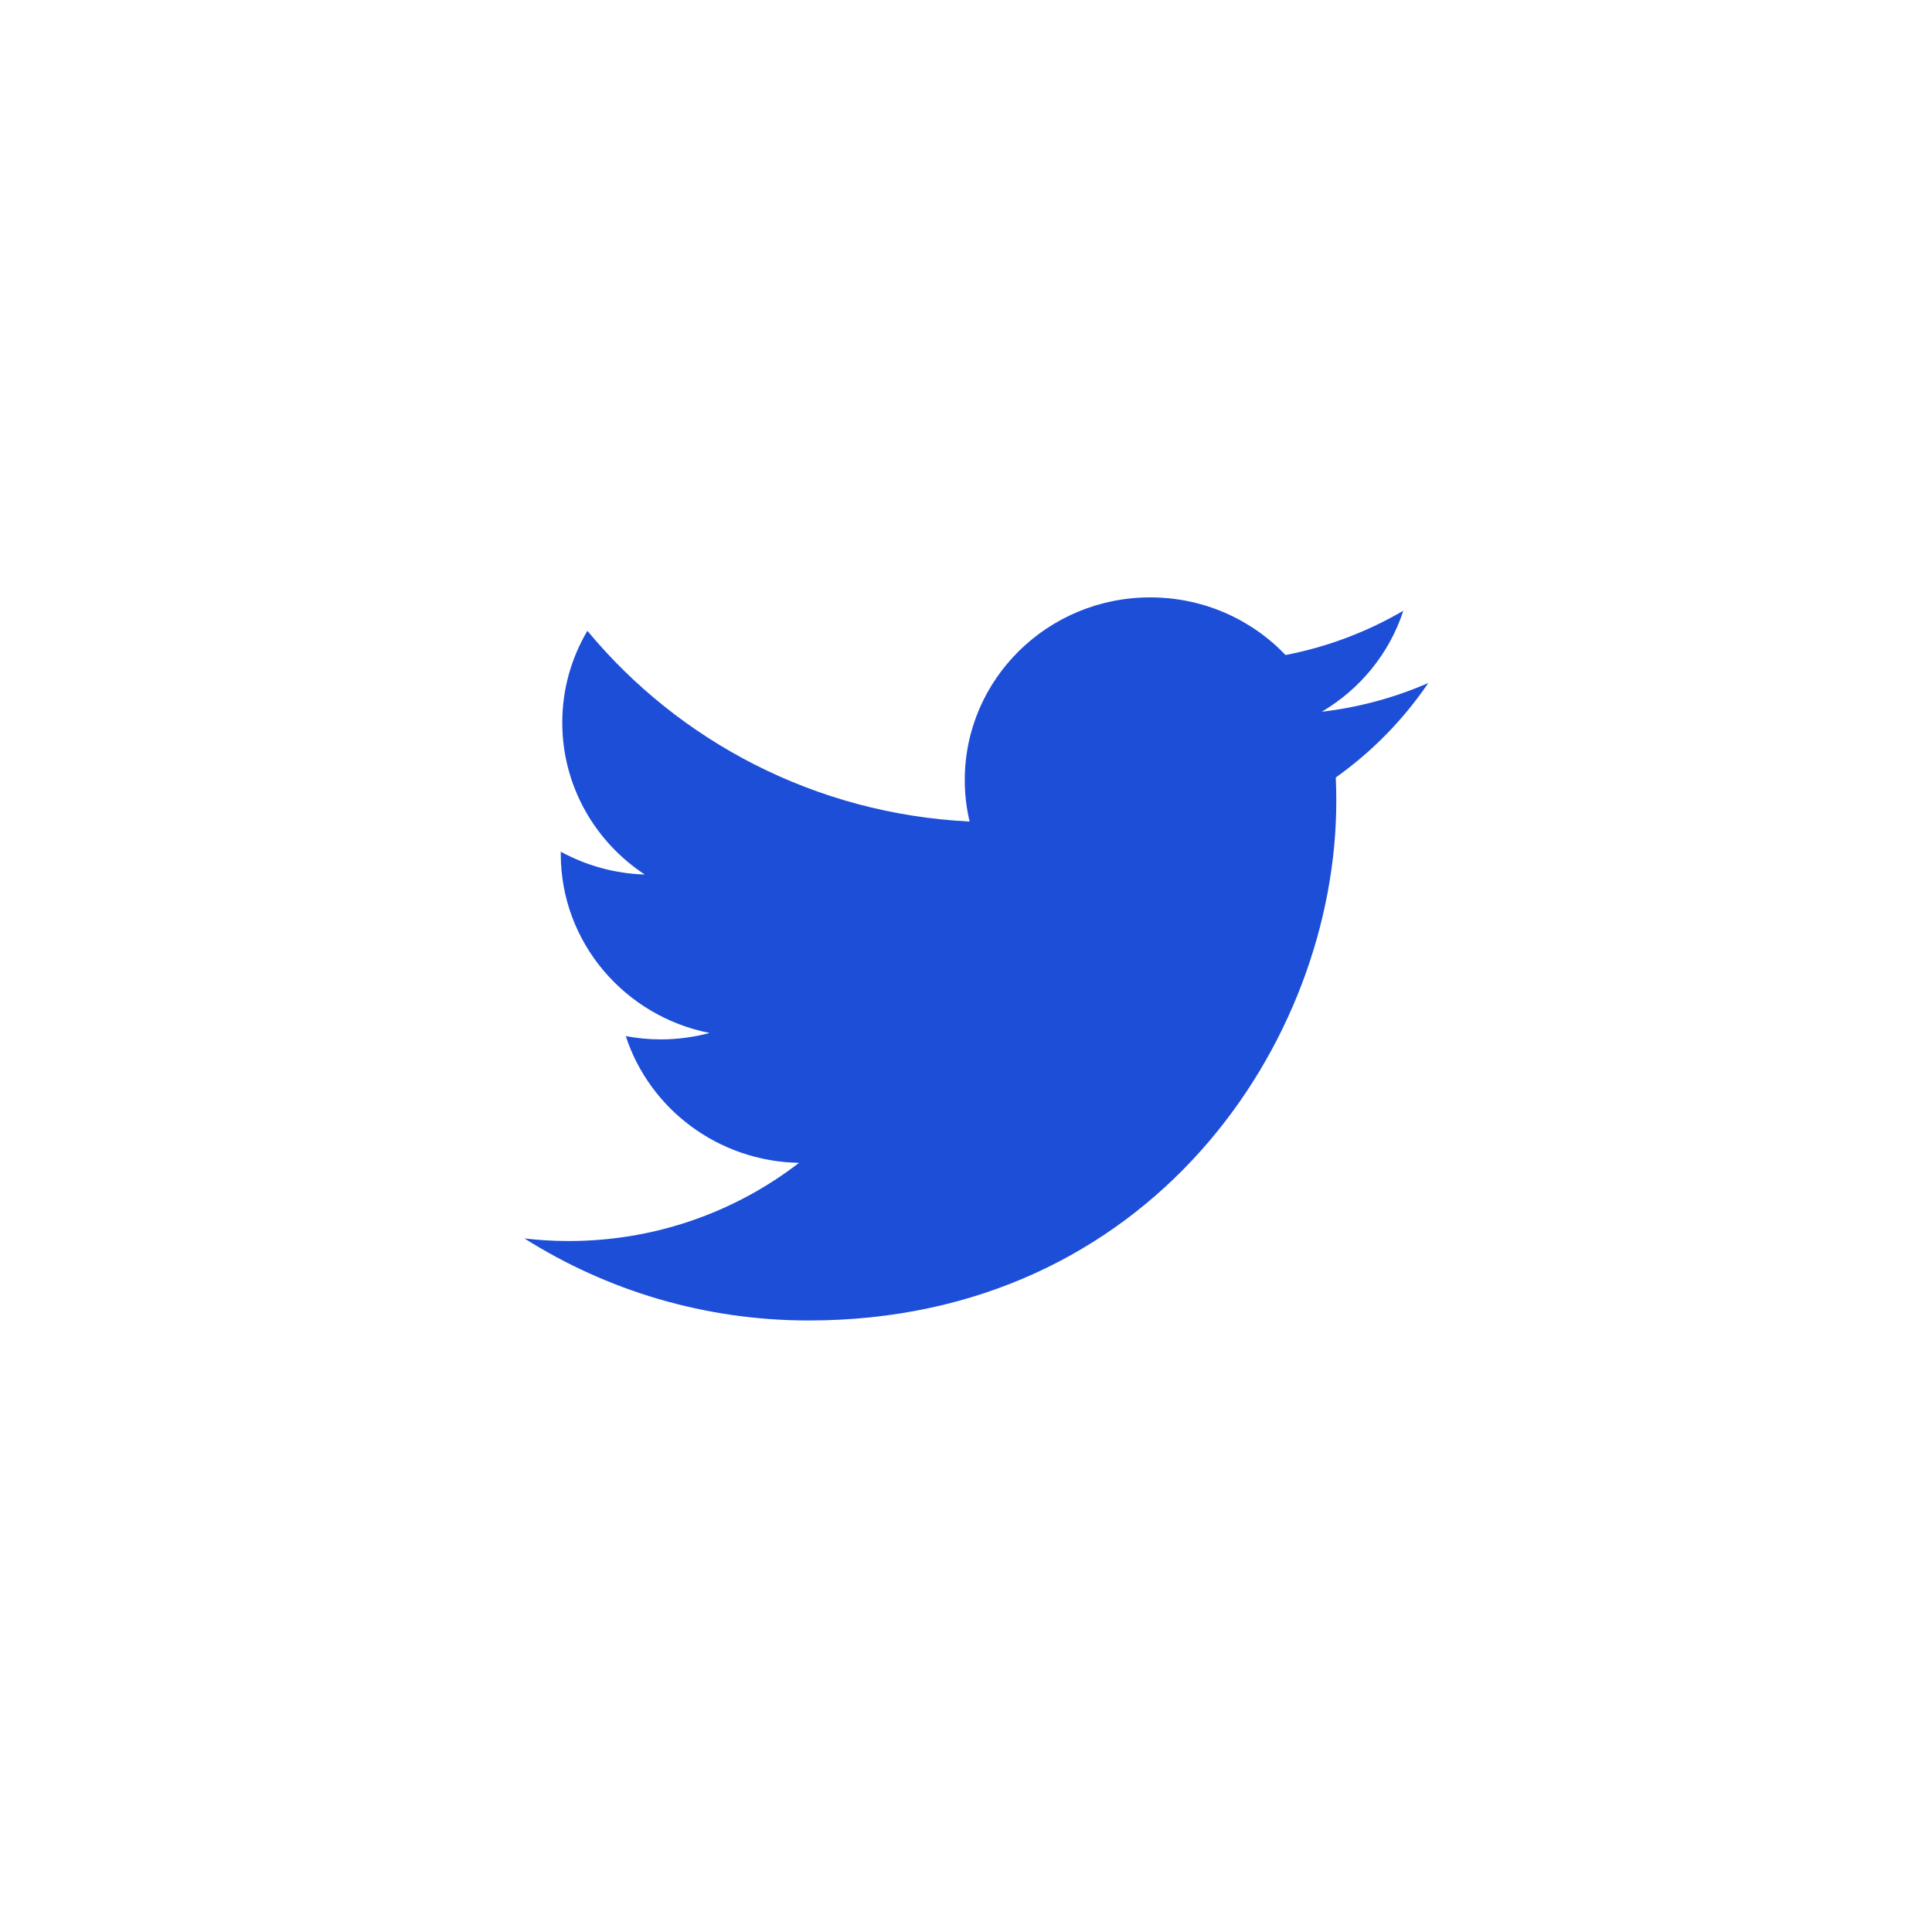
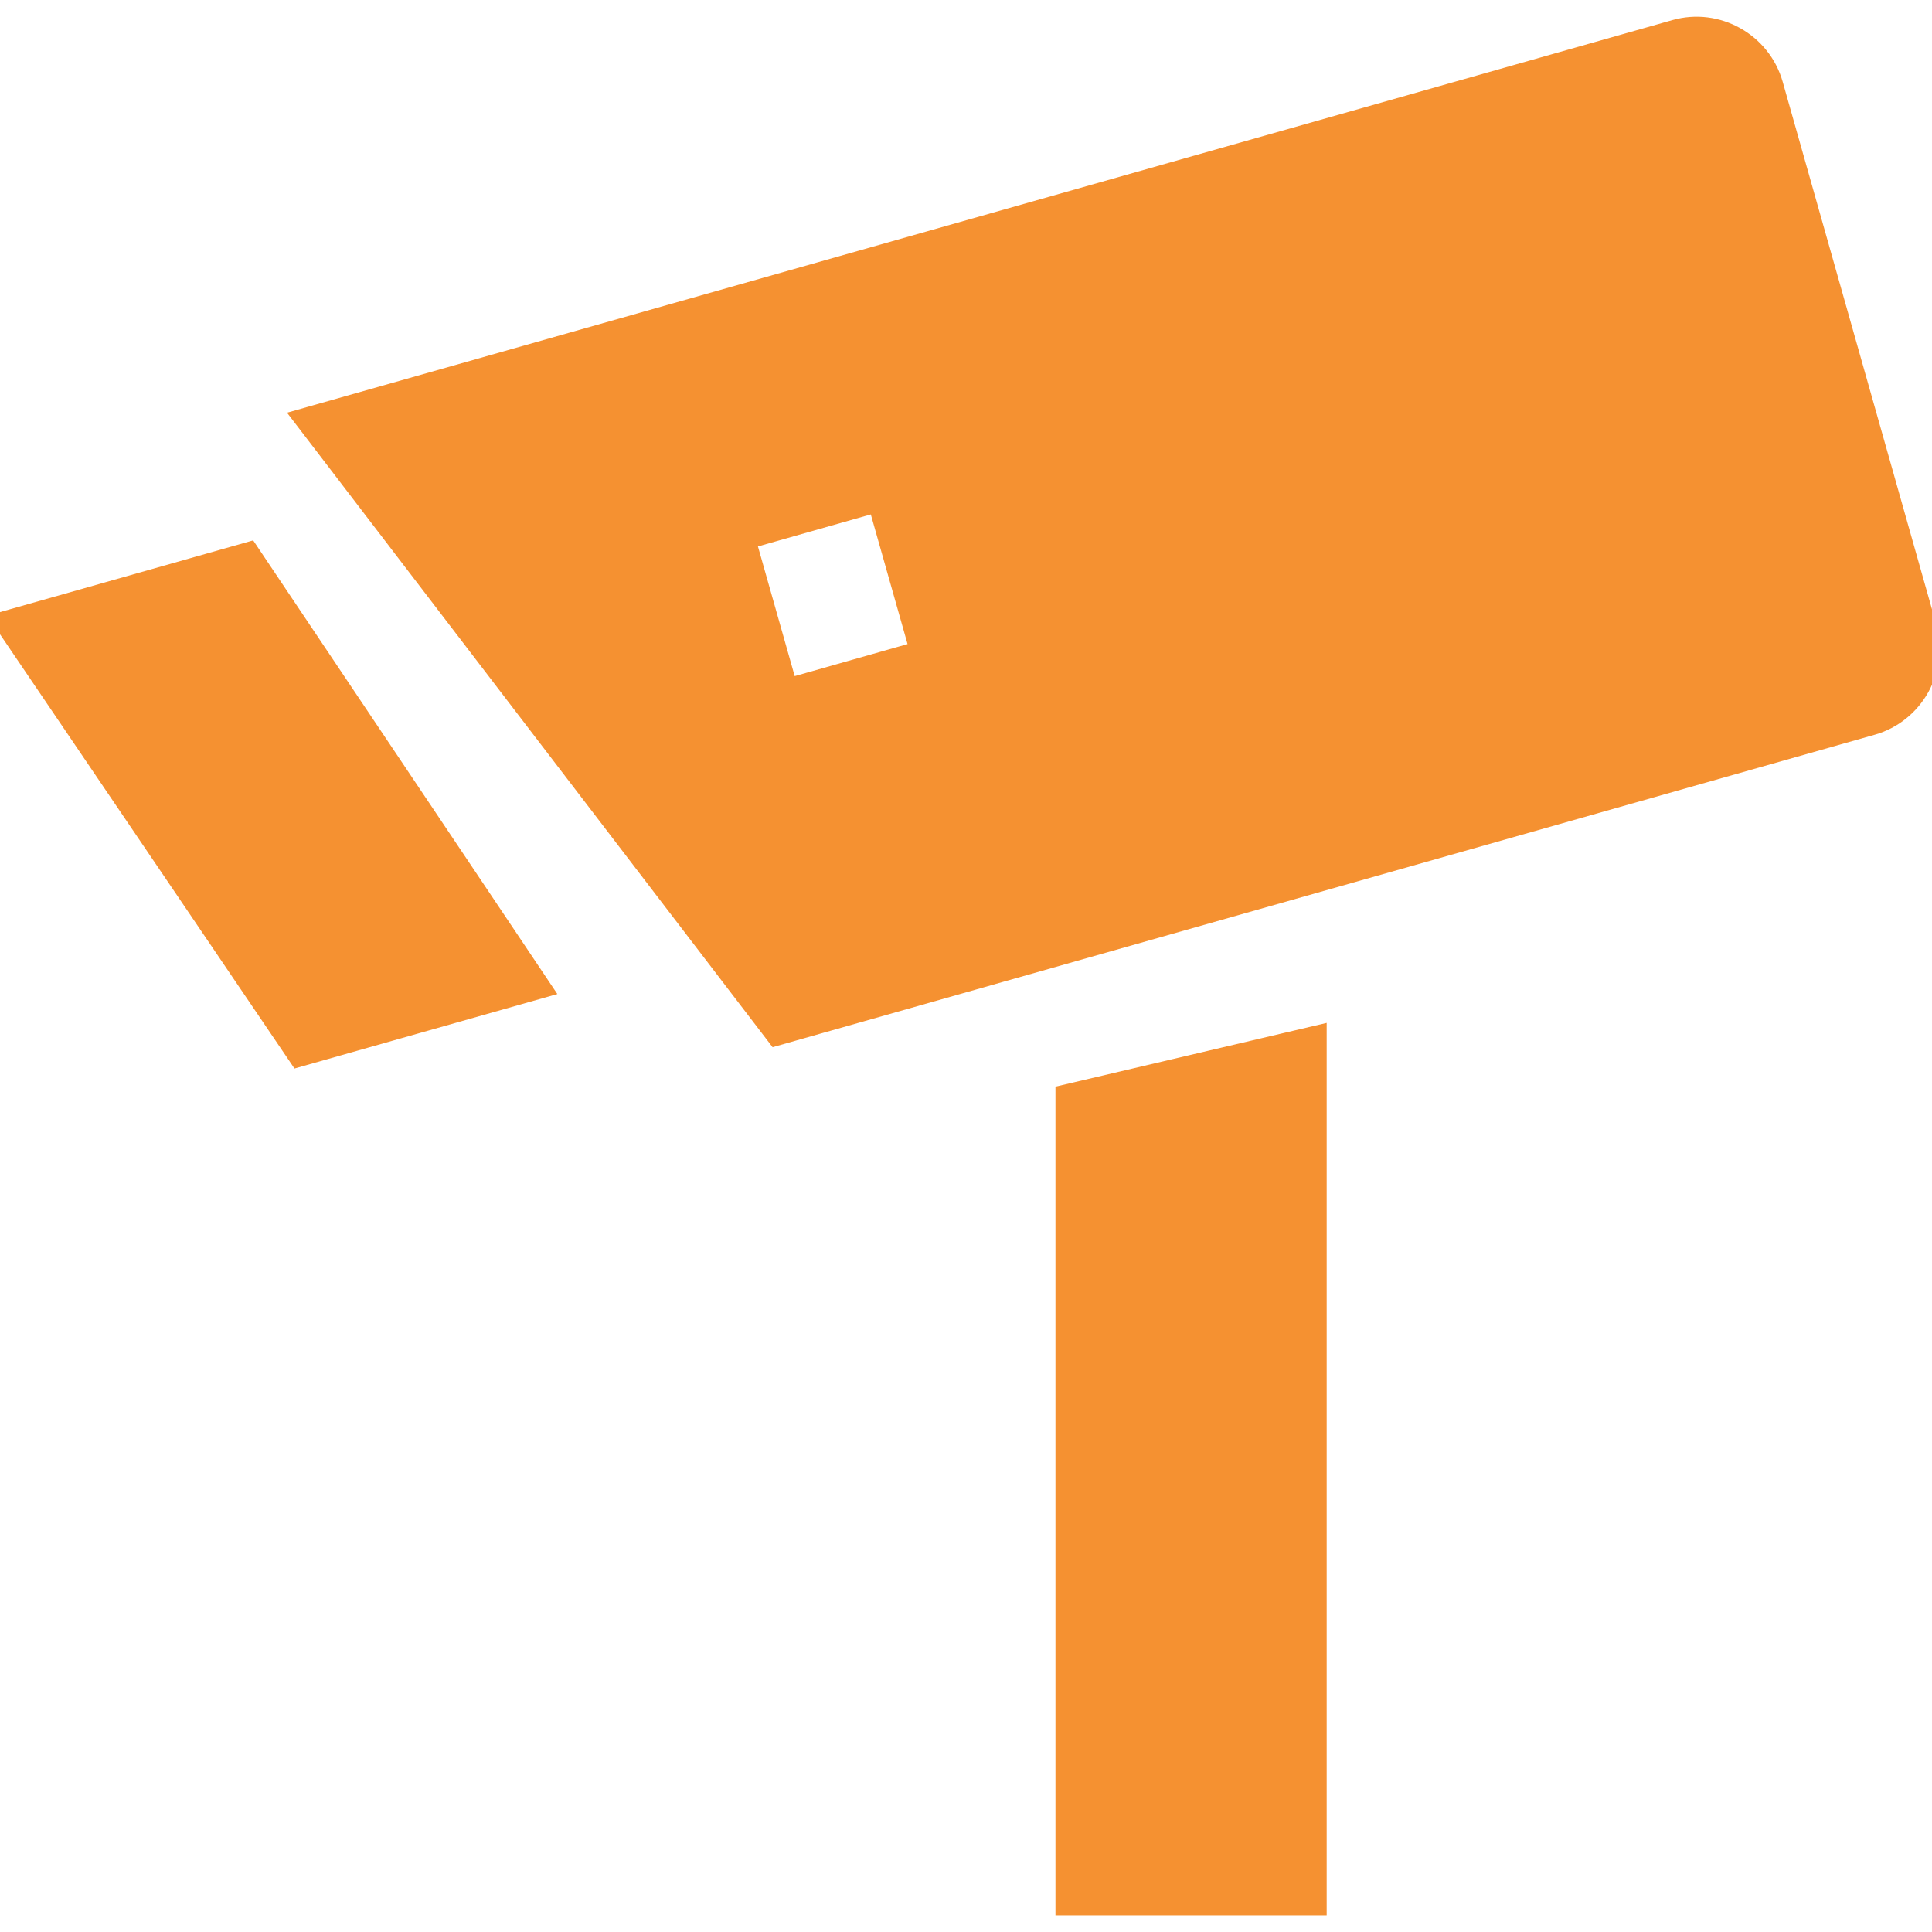
- <svg xmlns="http://www.w3.org/2000/svg" width="63" height="63" viewBox="0 0 63 63" fill="none">
-   <path d="M43.558 25.353C43.57 25.608 43.575 25.865 43.575 26.123C43.575 33.989 37.493 43.059 26.371 43.059C22.956 43.059 19.777 42.073 17.102 40.384C17.575 40.44 18.056 40.468 18.544 40.468C21.378 40.468 23.984 39.516 26.055 37.919C23.408 37.871 21.175 36.15 20.406 33.786C20.775 33.855 21.154 33.893 21.544 33.893C22.094 33.893 22.629 33.82 23.137 33.684C20.37 33.137 18.286 30.731 18.286 27.847C18.286 27.822 18.286 27.797 18.286 27.773C19.102 28.218 20.034 28.486 21.025 28.517C19.403 27.45 18.335 25.628 18.335 23.562C18.335 22.471 18.633 21.449 19.154 20.57C22.136 24.171 26.591 26.541 31.617 26.789C31.514 26.354 31.46 25.899 31.46 25.433C31.46 22.146 34.167 19.48 37.507 19.48C39.247 19.48 40.818 20.203 41.92 21.36C43.298 21.093 44.592 20.598 45.76 19.916C45.309 21.306 44.351 22.472 43.102 23.209C44.325 23.065 45.491 22.745 46.575 22.272C45.765 23.465 44.739 24.513 43.558 25.353Z" fill="#1D4ED8" />
+ <svg xmlns="http://www.w3.org/2000/svg" fill="#F59131" width="64px" height="64px" viewBox="0 -1.56 122.88 122.88" version="1.1" id="Layer_1" style="enable-background:new 0 0 122.88 119.76" xml:space="preserve" stroke="#F59131">
+   <g id="SVGRepo_bgCarrier" stroke-width="0" />
+   <g id="SVGRepo_tracerCarrier" stroke-linecap="round" stroke-linejoin="round" />
+   <g id="SVGRepo_iconCarrier">
+     <style type="text/css">.st0{fill-rule:evenodd;clip-rule:evenodd;}</style>
+     <g>
+       <path class="st0" d="M106.5,0.2L19.1,24.97l30.23,39.5l69.77-19.78c2.74-0.78,4.35-3.66,3.57-6.4L112.9,3.77 C112.12,1.03,109.24-0.58,106.5,0.2L106.5,0.2L106.5,0.2z M83.88,64.13l-16.25,3.82v51.81l16.25,0V64.13L83.88,64.13z M34.65,61.37 L15.89,33.39L0,37.89l18.94,27.93L34.65,61.37L34.65,61.37L34.65,61.37z M55.73,30.54l-8.14,2.31l2.61,9.21l8.14-2.31L55.73,30.54 L55.73,30.54L55.73,30.54z" />
+     </g>
+   </g>
</svg>
